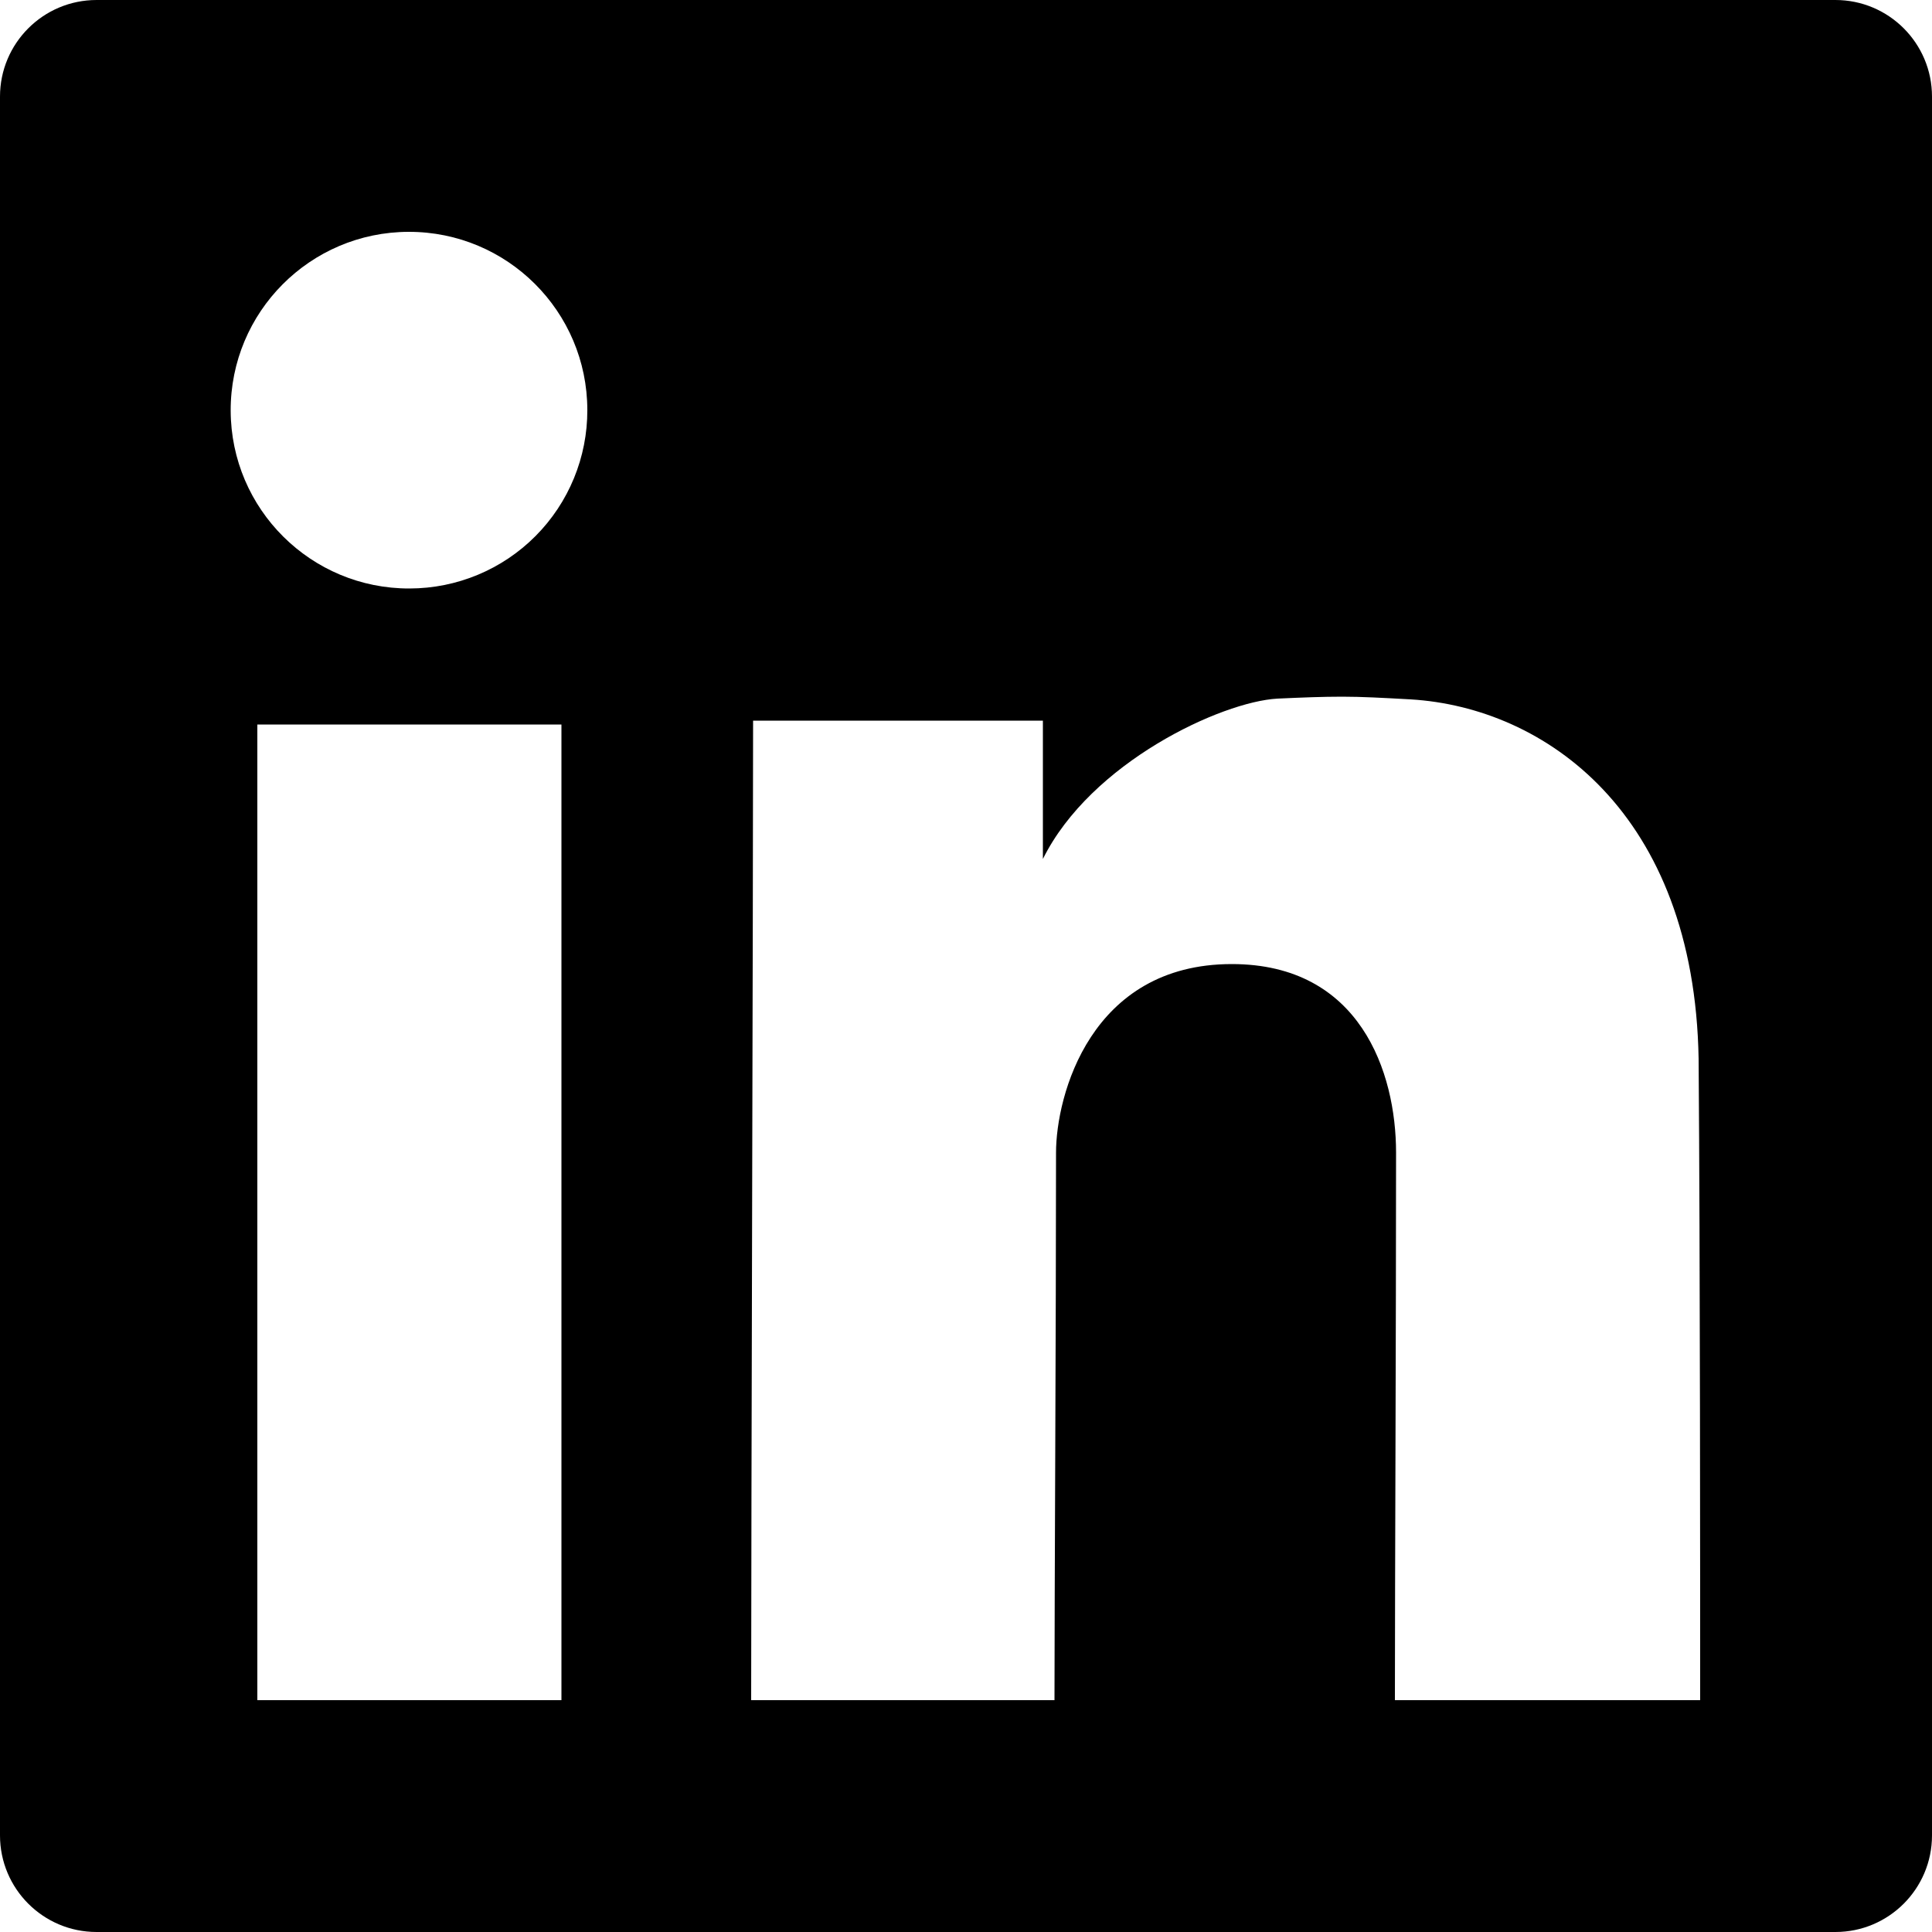
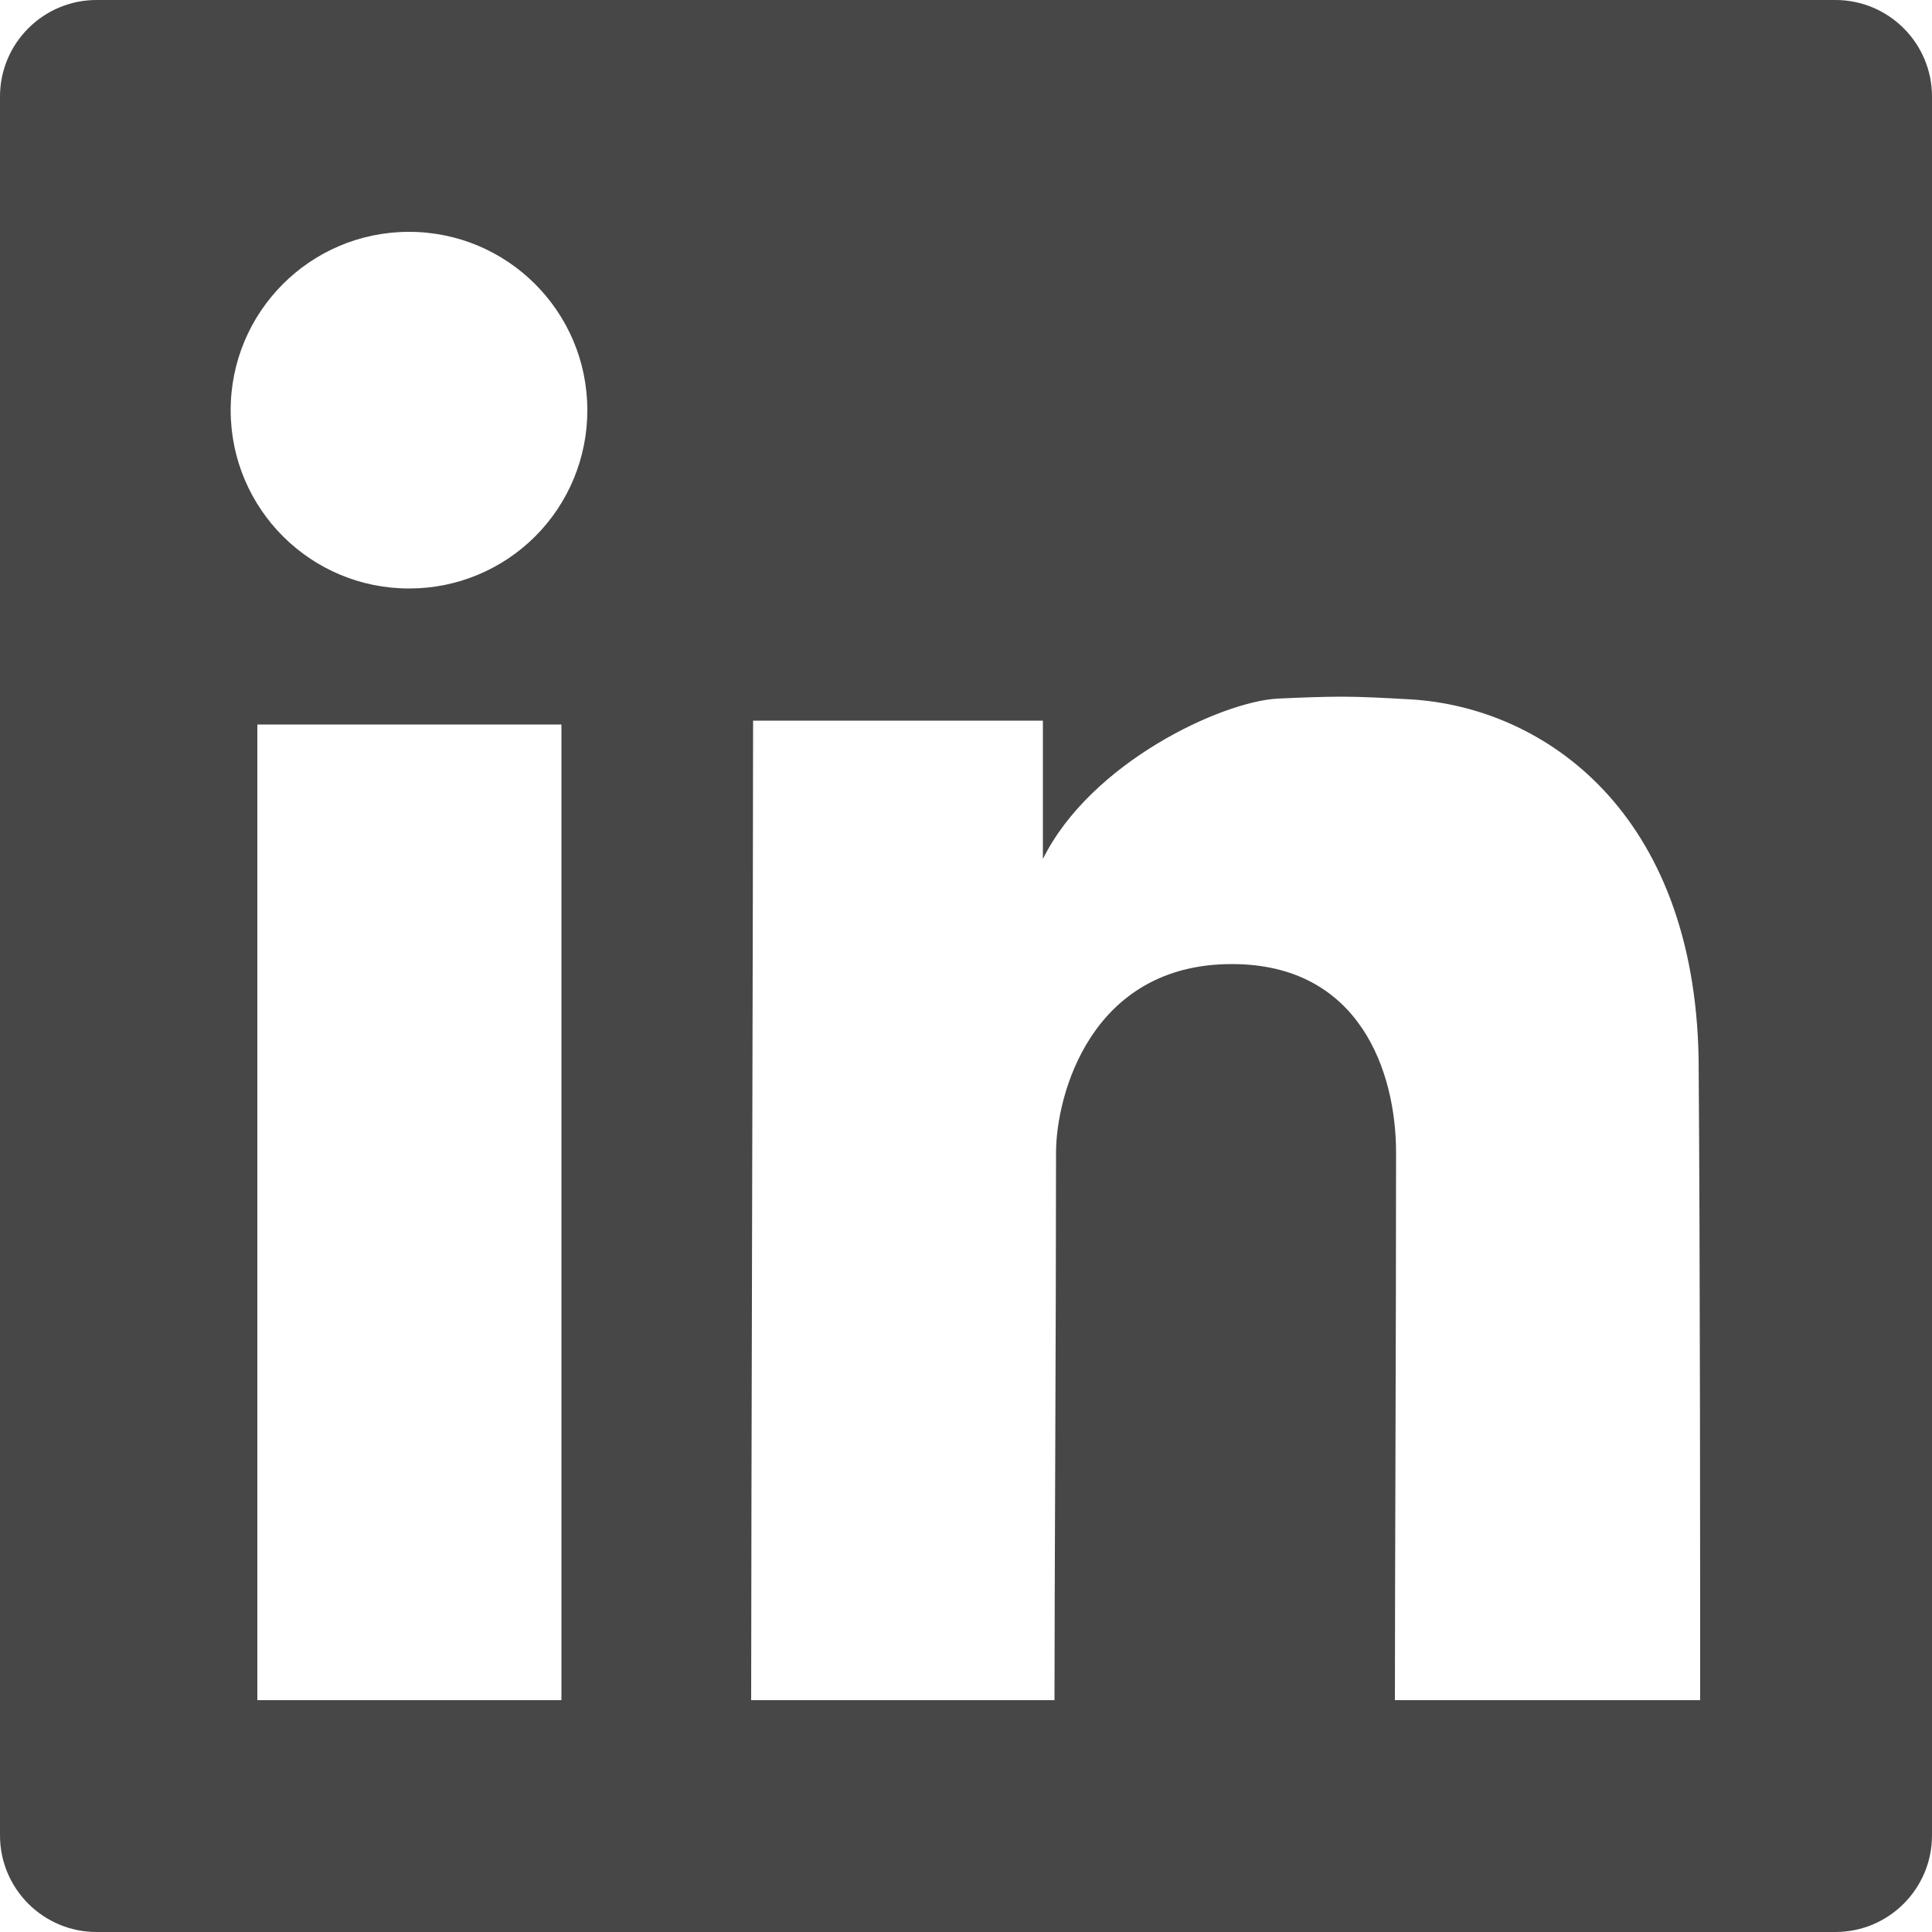
<svg xmlns="http://www.w3.org/2000/svg" id="linkedin-icon" viewBox="0 0 100 100">
-   <path class="cls-1" d="M95,0H5A5,5,0,0,0,0,5V95a5,5,0,0,0,5,5H95a5,5,0,0,0,5-5V5A5,5,0,0,0,95,0ZM29.06,88H13.32V37.5H29.06ZM21.2,30.46a9.23,9.23,0,1,1,9.2-9.24A9.21,9.21,0,0,1,21.2,30.46ZM88,88H72.2c0-6.26.06-19.2.06-28.34,0-4.16-1.86-9.76-8.5-9.76-7.32,0-9.1,6.82-9.1,9.76,0,8.78-.08,22.78-.08,28.34H38.88c0-9.38.1-41.6.1-50.7,8.1,0,12,0,15,0,0,3,0,5,0,7.16,2.48-5,9.24-8.14,12.14-8.3,1.32-.06,2.32-.1,3.36-.1h0c1,0,2.1.06,3.54.14,6.94.42,14.68,5.86,14.9,18.6C88,65.26,88,81.88,88,88Z" />
+   <path fill="#474747" class="cls-1" d="M95,0H5A5,5,0,0,0,0,5V95a5,5,0,0,0,5,5H95a5,5,0,0,0,5-5V5A5,5,0,0,0,95,0ZM29.06,88H13.32V37.5H29.06ZM21.2,30.46a9.23,9.23,0,1,1,9.2-9.24A9.21,9.21,0,0,1,21.2,30.46ZM88,88H72.2c0-6.26.06-19.2.06-28.34,0-4.16-1.86-9.76-8.5-9.76-7.32,0-9.1,6.82-9.1,9.76,0,8.78-.08,22.78-.08,28.34H38.88c0-9.38.1-41.6.1-50.7,8.1,0,12,0,15,0,0,3,0,5,0,7.16,2.48-5,9.24-8.14,12.14-8.3,1.32-.06,2.32-.1,3.36-.1h0c1,0,2.1.06,3.54.14,6.94.42,14.68,5.86,14.9,18.6C88,65.26,88,81.88,88,88Z" />
</svg>
